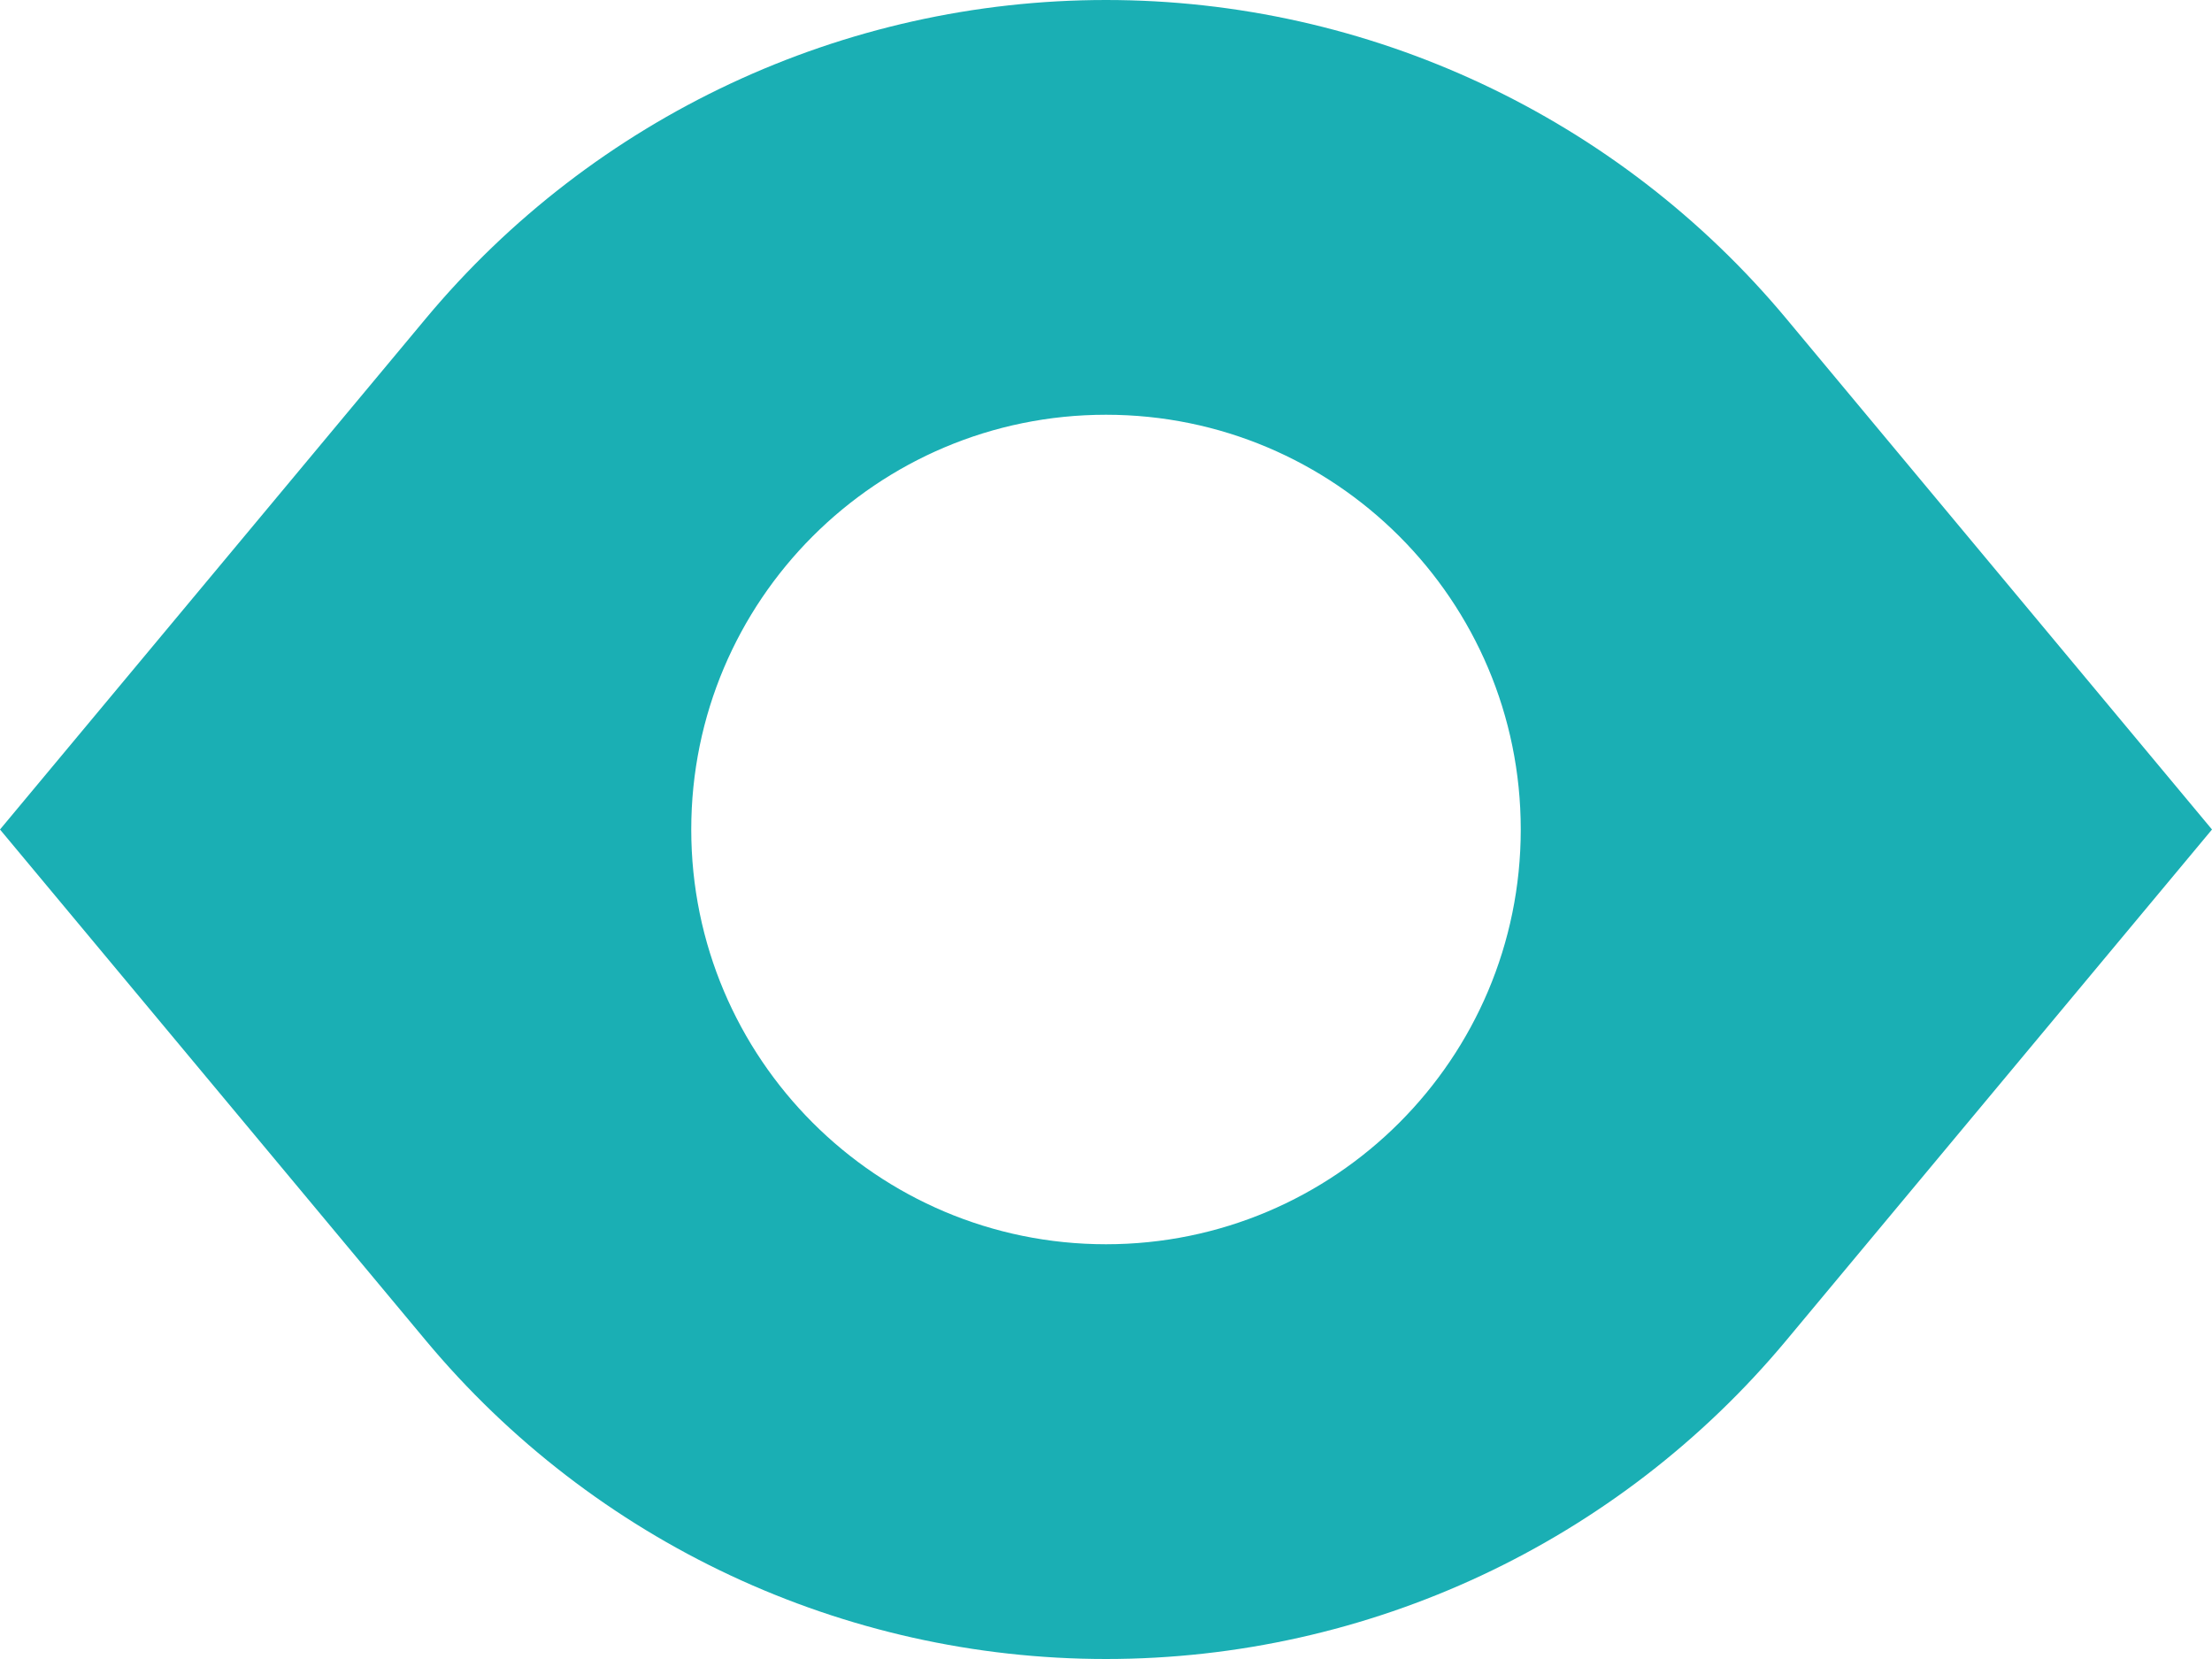
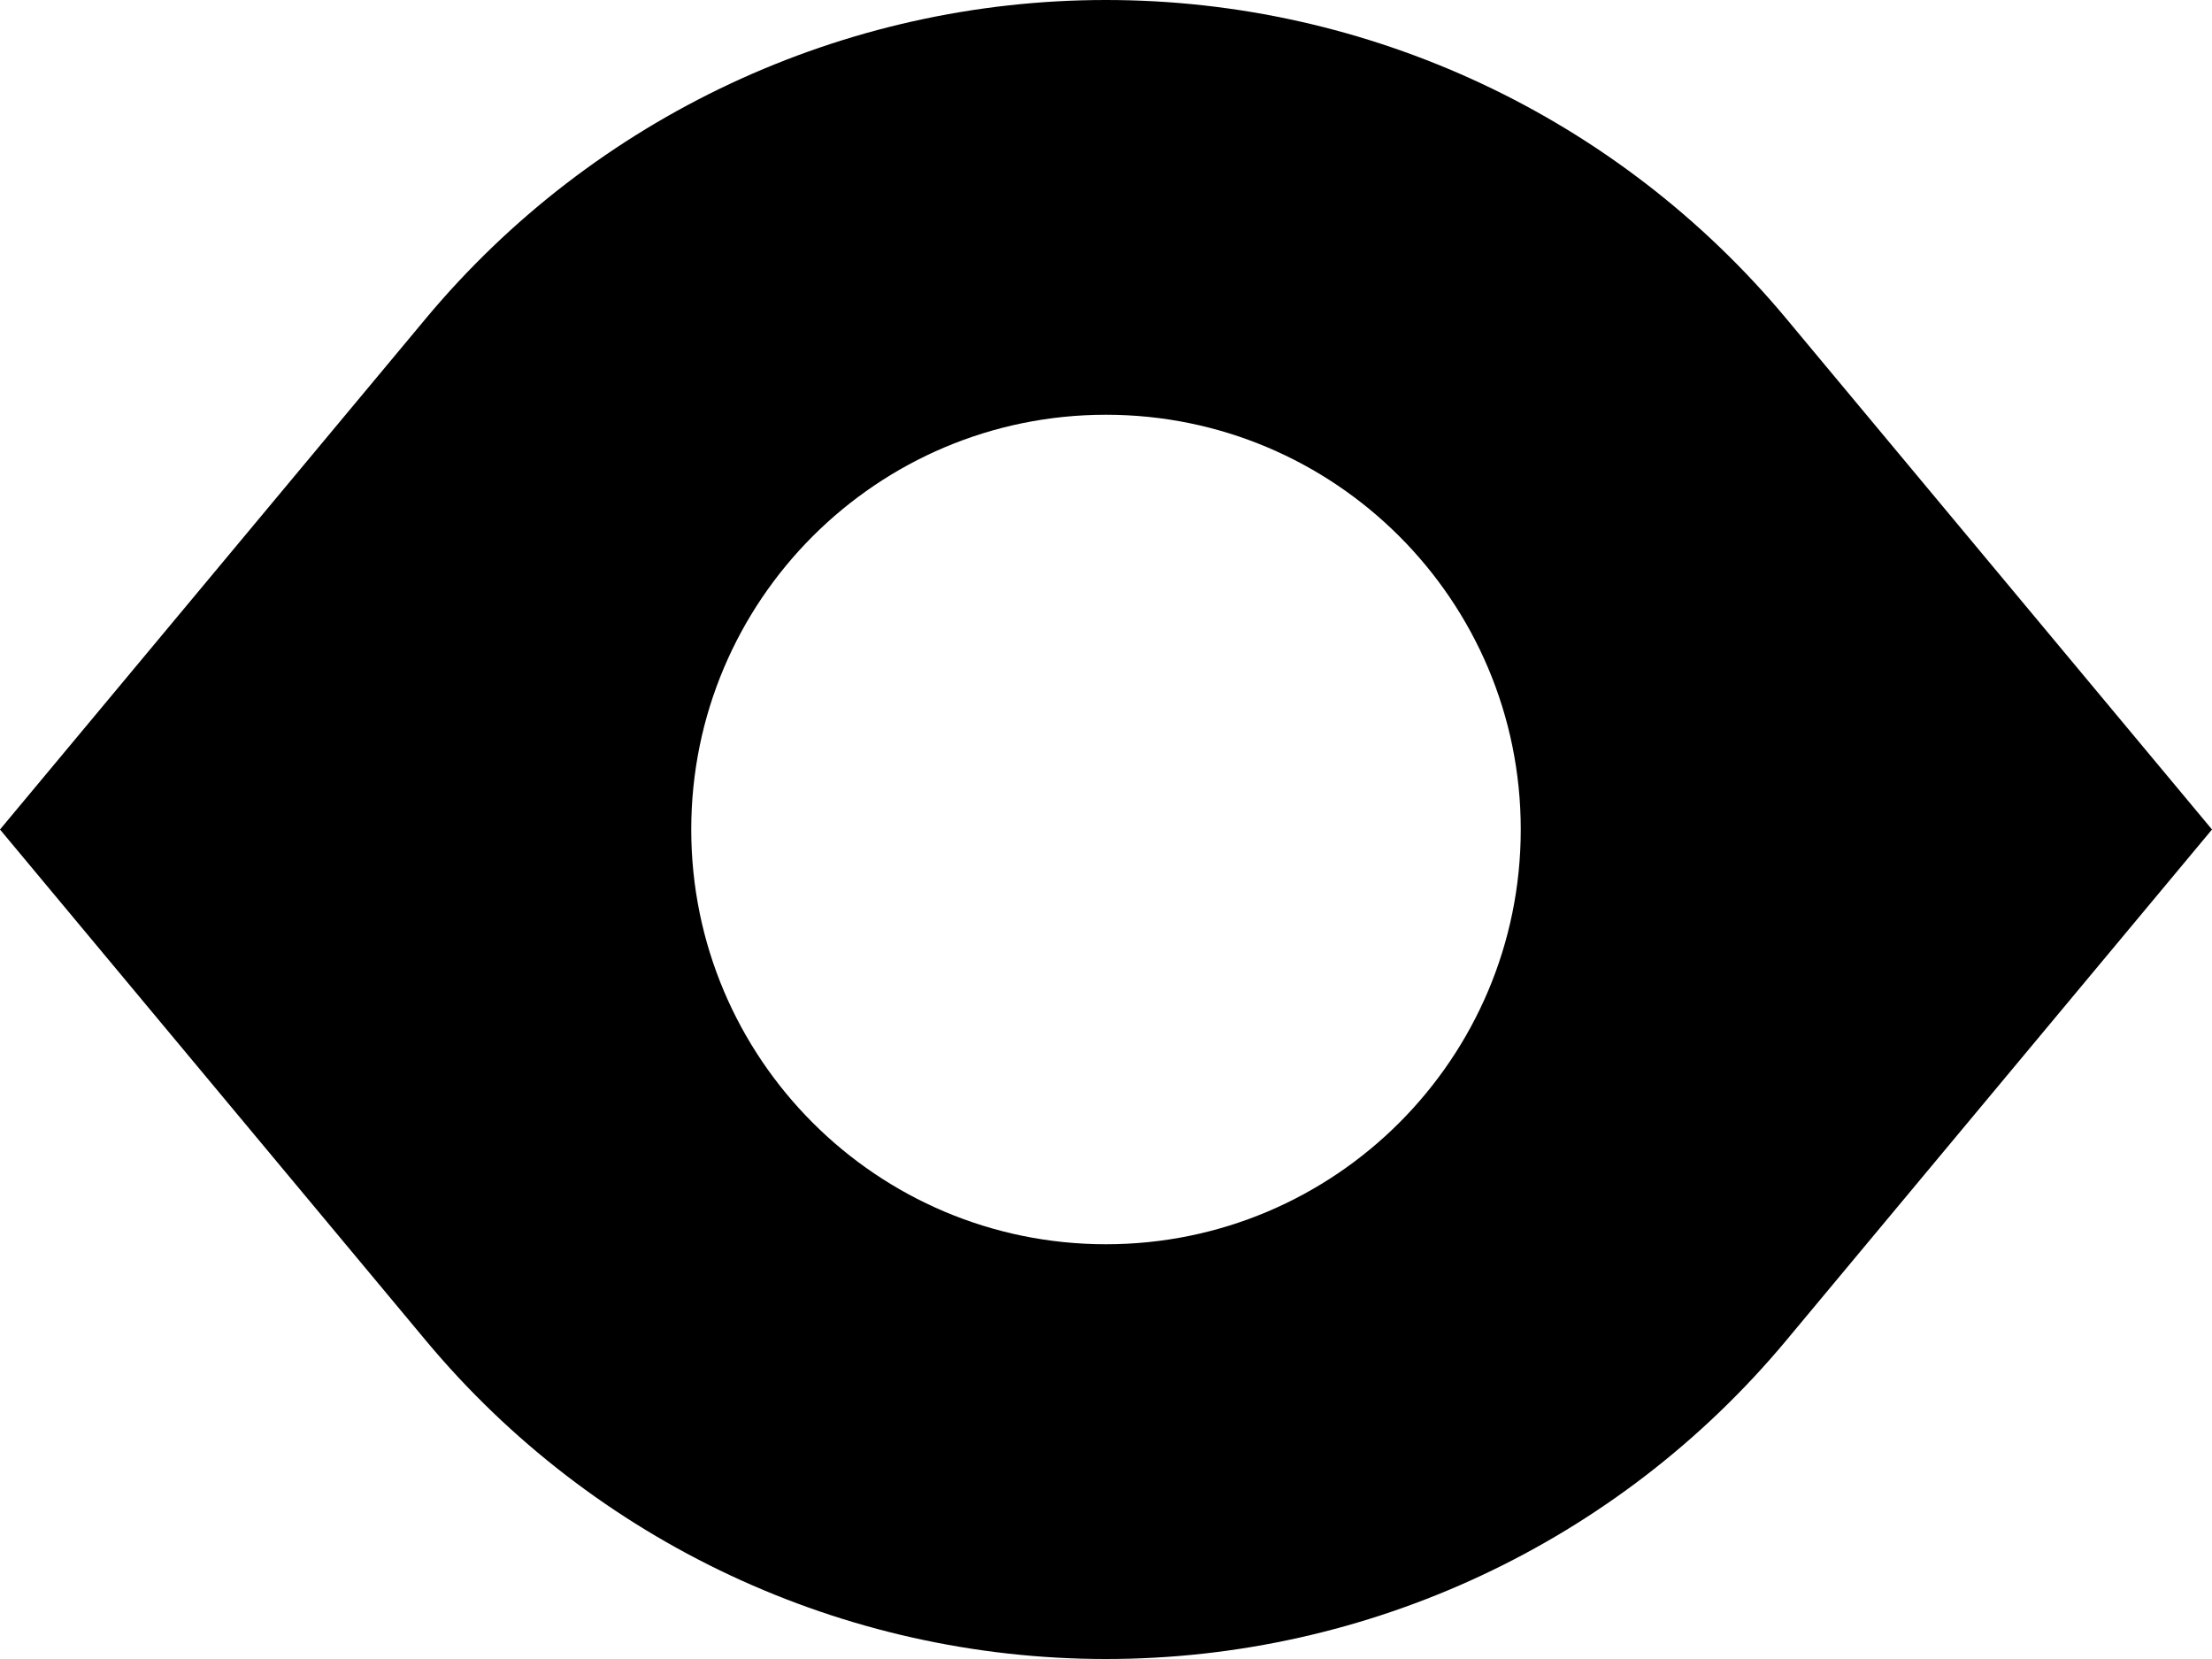
- <svg xmlns="http://www.w3.org/2000/svg" width="24" height="18" viewBox="0 0 24 18" fill="none">
-   <path fill-rule="evenodd" clip-rule="evenodd" d="M0 9L4.619 3.457C6.445 1.267 9.149 0 12 0C14.851 0 17.555 1.267 19.381 3.457L24 9L19.381 14.543C17.555 16.734 14.851 18 12 18C9.149 18 6.445 16.734 4.619 14.543L0 9ZM12 13.5C14.485 13.5 16.5 11.485 16.5 9C16.5 6.515 14.485 4.5 12 4.5C9.515 4.5 7.5 6.515 7.5 9C7.5 11.485 9.515 13.5 12 13.5Z" fill="#1AAFB4" />
+ <svg xmlns="http://www.w3.org/2000/svg" width="24" height="18" viewBox="0 0 24 18">
+   <path fill-rule="evenodd" clip-rule="evenodd" d="M0 9L4.619 3.457C6.445 1.267 9.149 0 12 0C14.851 0 17.555 1.267 19.381 3.457L24 9L19.381 14.543C17.555 16.734 14.851 18 12 18C9.149 18 6.445 16.734 4.619 14.543L0 9ZM12 13.5C14.485 13.5 16.5 11.485 16.5 9C16.5 6.515 14.485 4.5 12 4.5C9.515 4.5 7.5 6.515 7.5 9C7.5 11.485 9.515 13.5 12 13.5Z" />
</svg>
